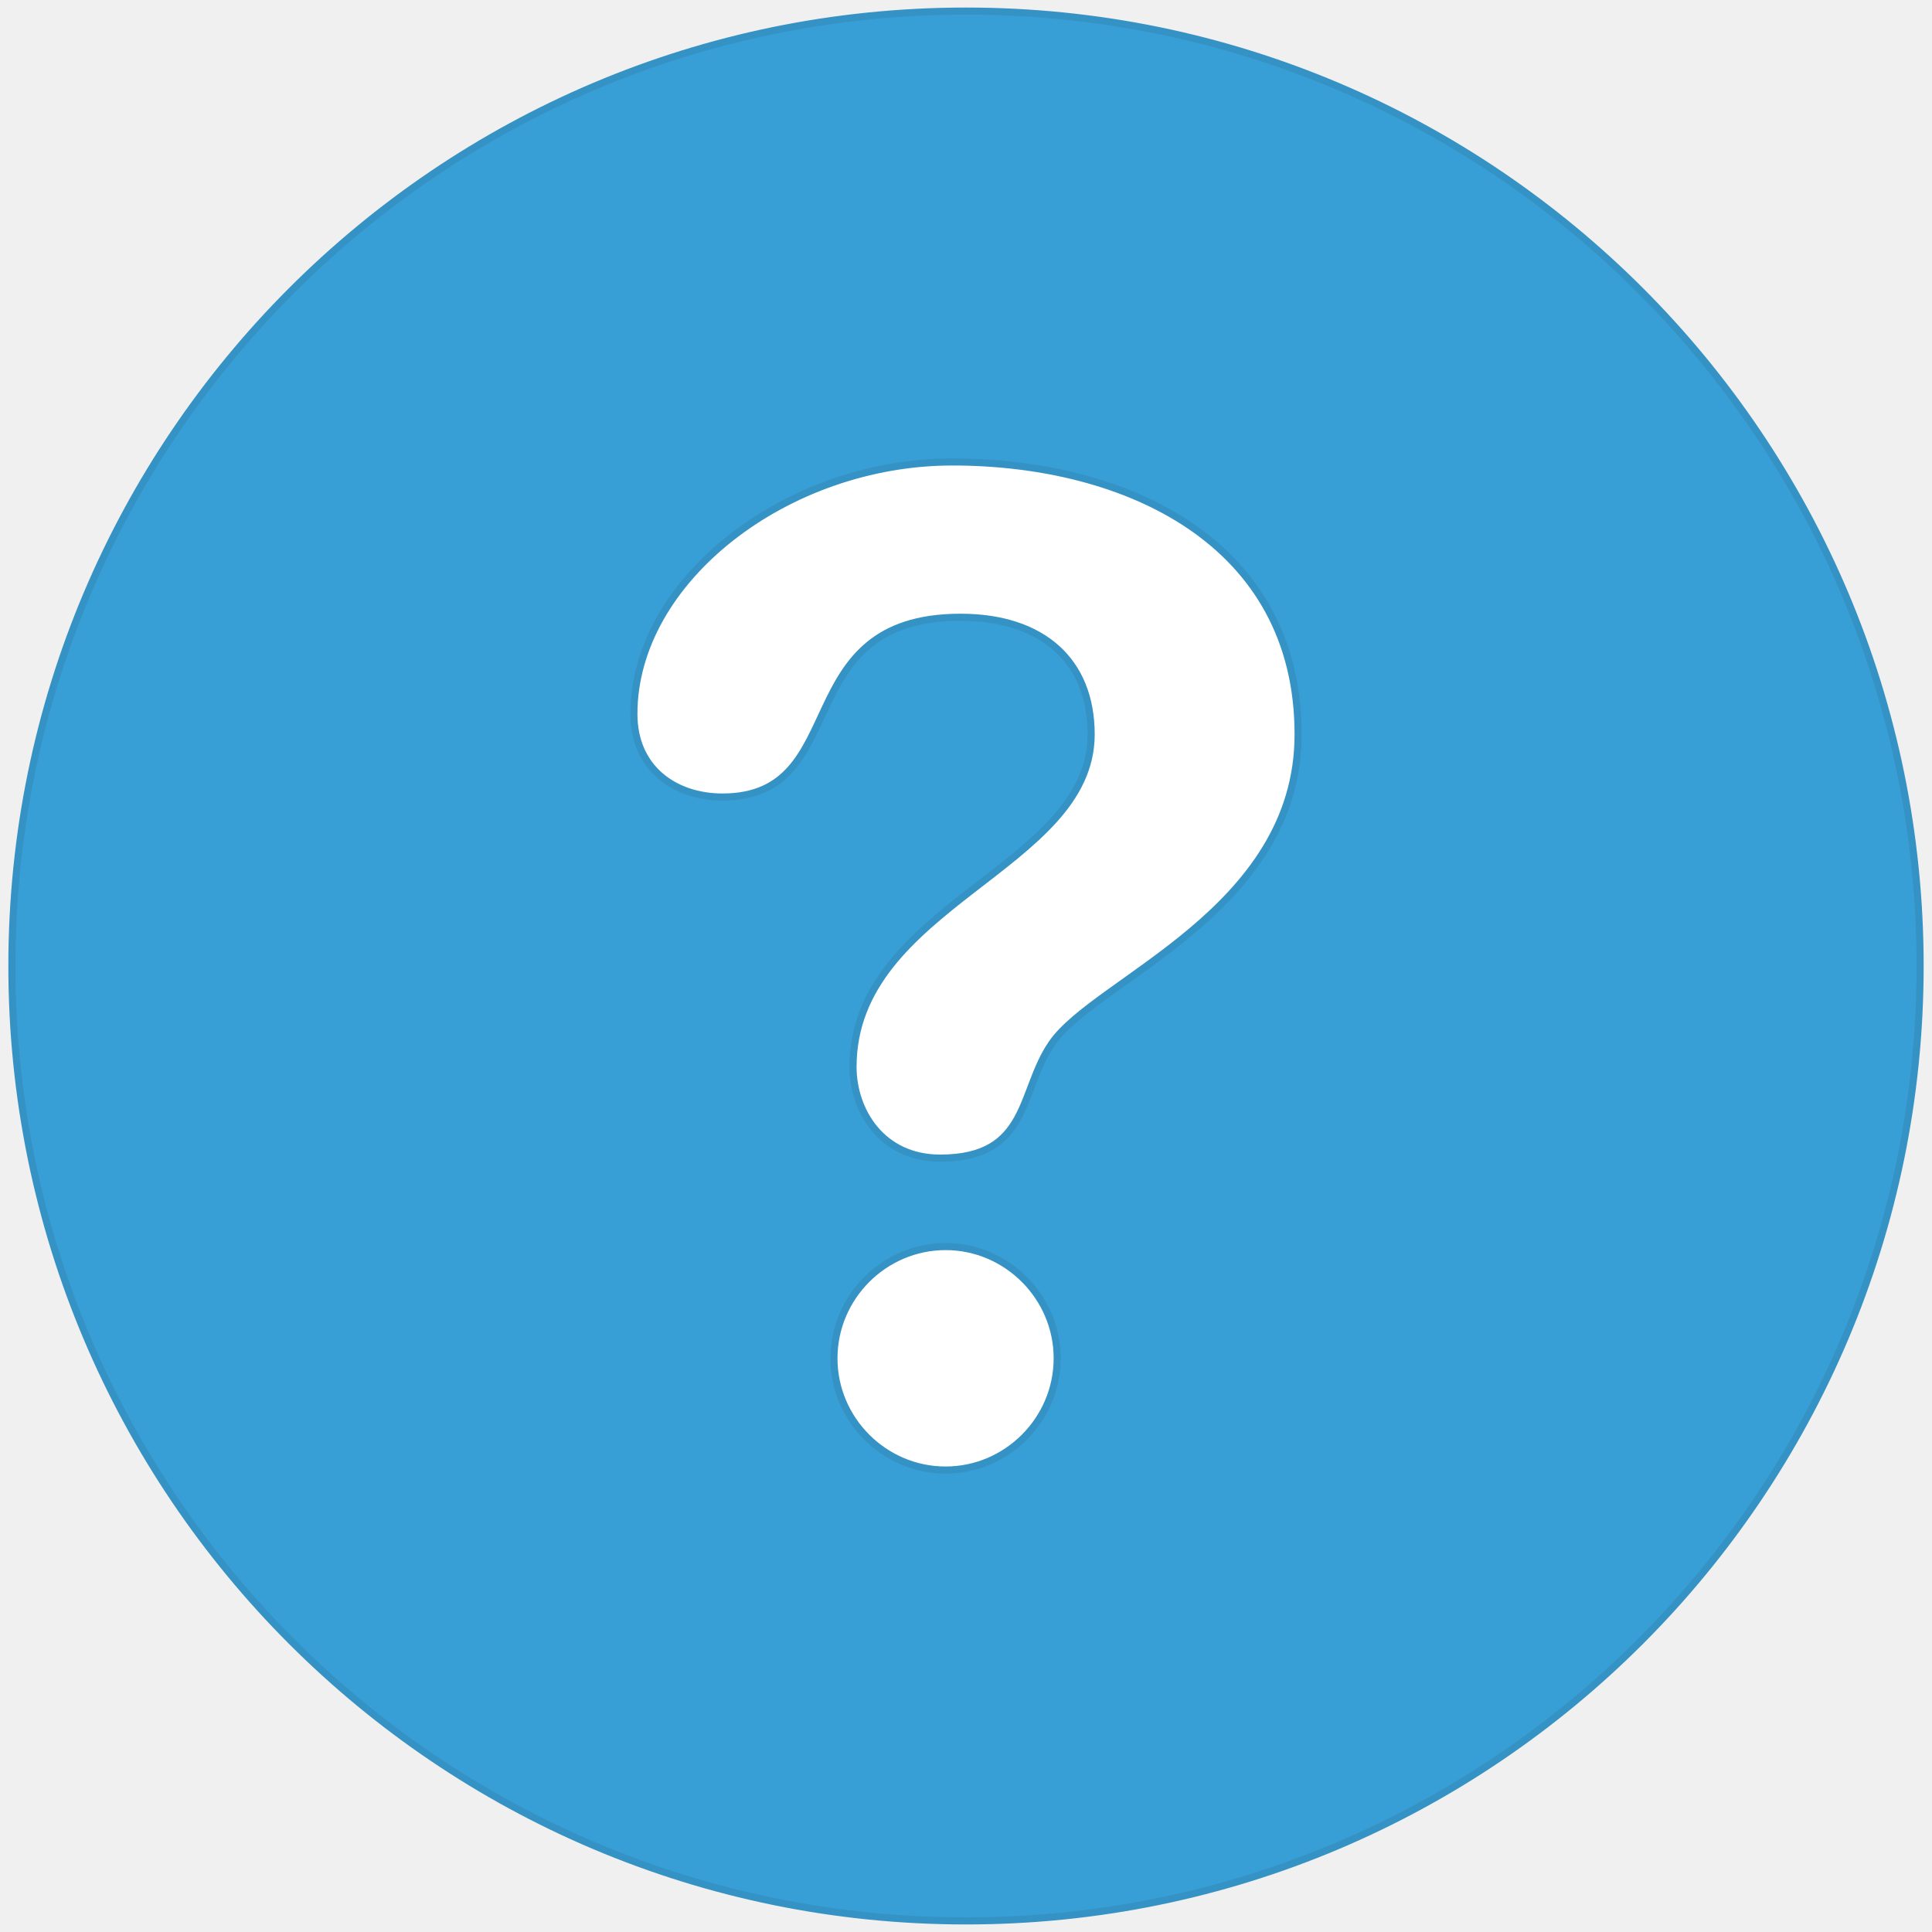
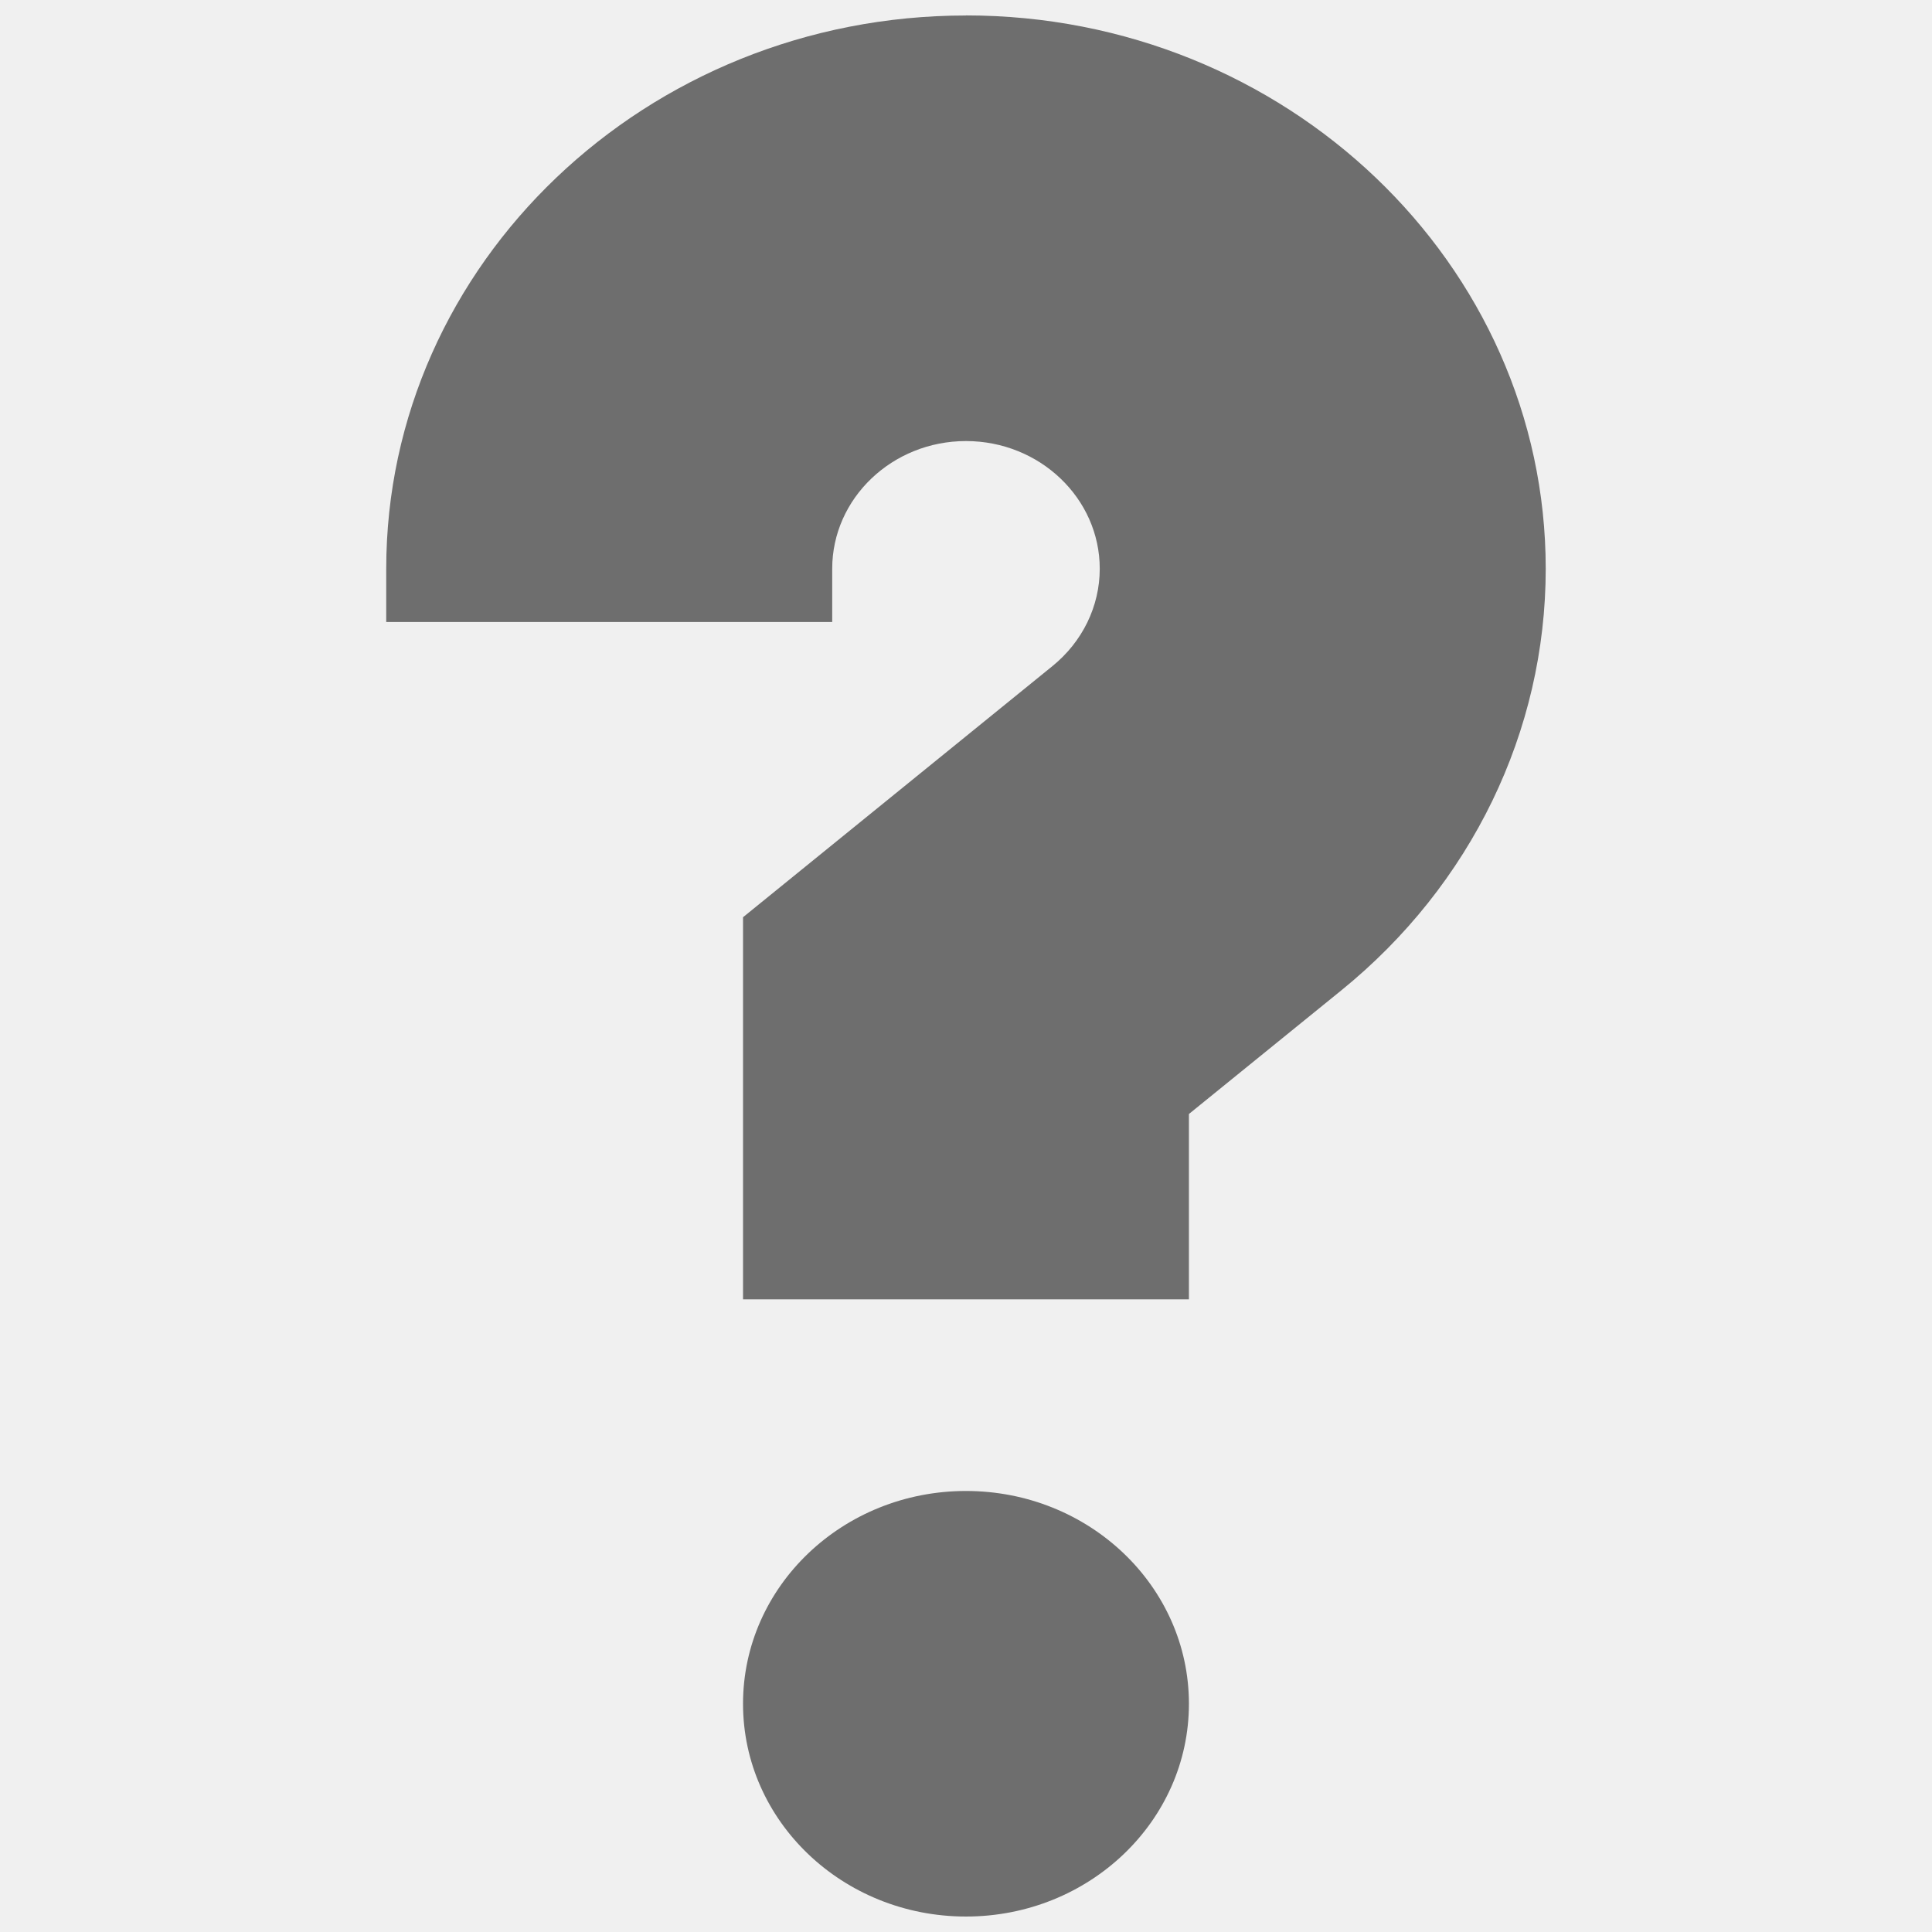
- <svg xmlns="http://www.w3.org/2000/svg" version="1.1" id="Capa_1" x="0px" y="0px" width="512" height="512" viewBox="0 0 512 512" xml:space="preserve">
-   <defs id="defs931">
- 	
- </defs>
-   <g id="g898" transform="translate(239.5083,-10.34736)">
- </g>
-   <g id="g900" transform="translate(239.5083,-10.34736)">
- </g>
-   <g id="g902" transform="translate(239.5083,-10.34736)">
- </g>
-   <g id="g904" transform="translate(239.5083,-10.34736)">
- </g>
-   <g id="g906" transform="translate(239.5083,-10.34736)">
- </g>
-   <g id="g908" transform="translate(239.5083,-10.34736)">
- </g>
-   <g id="g910" transform="translate(239.5083,-10.34736)">
- </g>
-   <g id="g912" transform="translate(239.5083,-10.34736)">
- </g>
-   <g id="g914" transform="translate(239.5083,-10.34736)">
- </g>
-   <g id="g916" transform="translate(239.5083,-10.34736)">
- </g>
-   <g id="g918" transform="translate(239.5083,-10.34736)">
- </g>
-   <g id="g920" transform="translate(239.5083,-10.34736)">
- </g>
-   <g id="g922" transform="translate(239.5083,-10.34736)">
- </g>
-   <g id="g924" transform="translate(239.5083,-10.34736)">
- </g>
-   <g id="g926" transform="translate(239.5083,-10.34736)">
- </g>
-   <g id="g9779">
-     <ellipse style="fill:#ffffff;stroke:#6e6e6e;stroke-width:36.156" id="path9773" cx="270.947" cy="252.391" rx="213.867" ry="206.081" />
-     <path id="path939" style="fill:#389fd6;fill-opacity:1;stroke:#3592c4;stroke-width:1.883;stroke-miterlimit:4;stroke-dasharray:none;stroke-opacity:1" d="M 255.871 2.941 A 252.846 253.059 0 0 0 3.154 256 A 252.846 253.059 0 0 0 256 509.059 A 252.846 253.059 0 0 0 508.846 256 A 252.846 253.059 0 0 0 256 2.941 A 252.846 253.059 0 0 0 255.871 2.941 z M 252.387 122.422 C 298.558 122.422 344.014 143.703 344.014 194.607 C 344.014 241.55 290.267 259.604 278.725 276.566 C 270.059 289.184 272.952 306.912 249.143 306.912 C 233.633 306.912 226.059 294.287 226.059 282.734 C 226.059 239.745 289.168 230.016 289.168 194.617 C 289.168 175.133 276.212 163.58 254.557 163.58 C 208.386 163.58 226.416 211.221 191.447 211.221 C 178.823 211.221 167.986 203.639 167.986 189.207 C 167.977 153.8 208.369 122.422 252.387 122.422 z M 250.59 330.35 C 266.797 330.35 280.17 343.691 280.17 359.963 C 280.17 376.235 266.823 389.578 250.59 389.578 C 234.357 389.578 221.002 376.252 221.002 359.963 C 221.002 343.699 234.357 330.35 250.59 330.35 z " />
+ <svg xmlns="http://www.w3.org/2000/svg" id="Capa_1" enable-background="new 0 0 512 512" height="512" viewBox="0 0 512 512" width="512" version="1.1">
+   <defs id="defs875" />
+   <g id="g7850" transform="matrix(22.33786,0,0,21.3193,86.42717,-11.11584)" style="fill:#6e6e6e;fill-opacity:1;stroke:none;stroke-width:0;stroke-miterlimit:4;stroke-dasharray:none;stroke-opacity:1">
+     <circle cx="7.591" cy="21.7" r="2.645" id="circle866" style="fill:#6e6e6e;fill-opacity:1;stroke:none;stroke-width:0;stroke-miterlimit:4;stroke-dasharray:none;stroke-opacity:1" />
+     <path d="m 7.591,0.714 c -3.792,0 -6.878,3.085 -6.878,6.878 V 8.253 H 6.004 V 7.591 c 0,-0.875 0.712,-1.587 1.587,-1.587 0.875,0 1.587,0.712 1.587,1.587 0,0.466 -0.205,0.908 -0.562,1.211 L 4.946,11.923 v 4.75 h 5.29 v -2.304 l 1.807,-1.536 c 1.542,-1.31 2.426,-3.221 2.426,-5.242 0,-3.792 -3.085,-6.878 -6.878,-6.878 z" id="path868" style="fill:#6e6e6e;fill-opacity:1;stroke:none;stroke-width:0;stroke-miterlimit:4;stroke-dasharray:none;stroke-opacity:1" />
  </g>
</svg>
